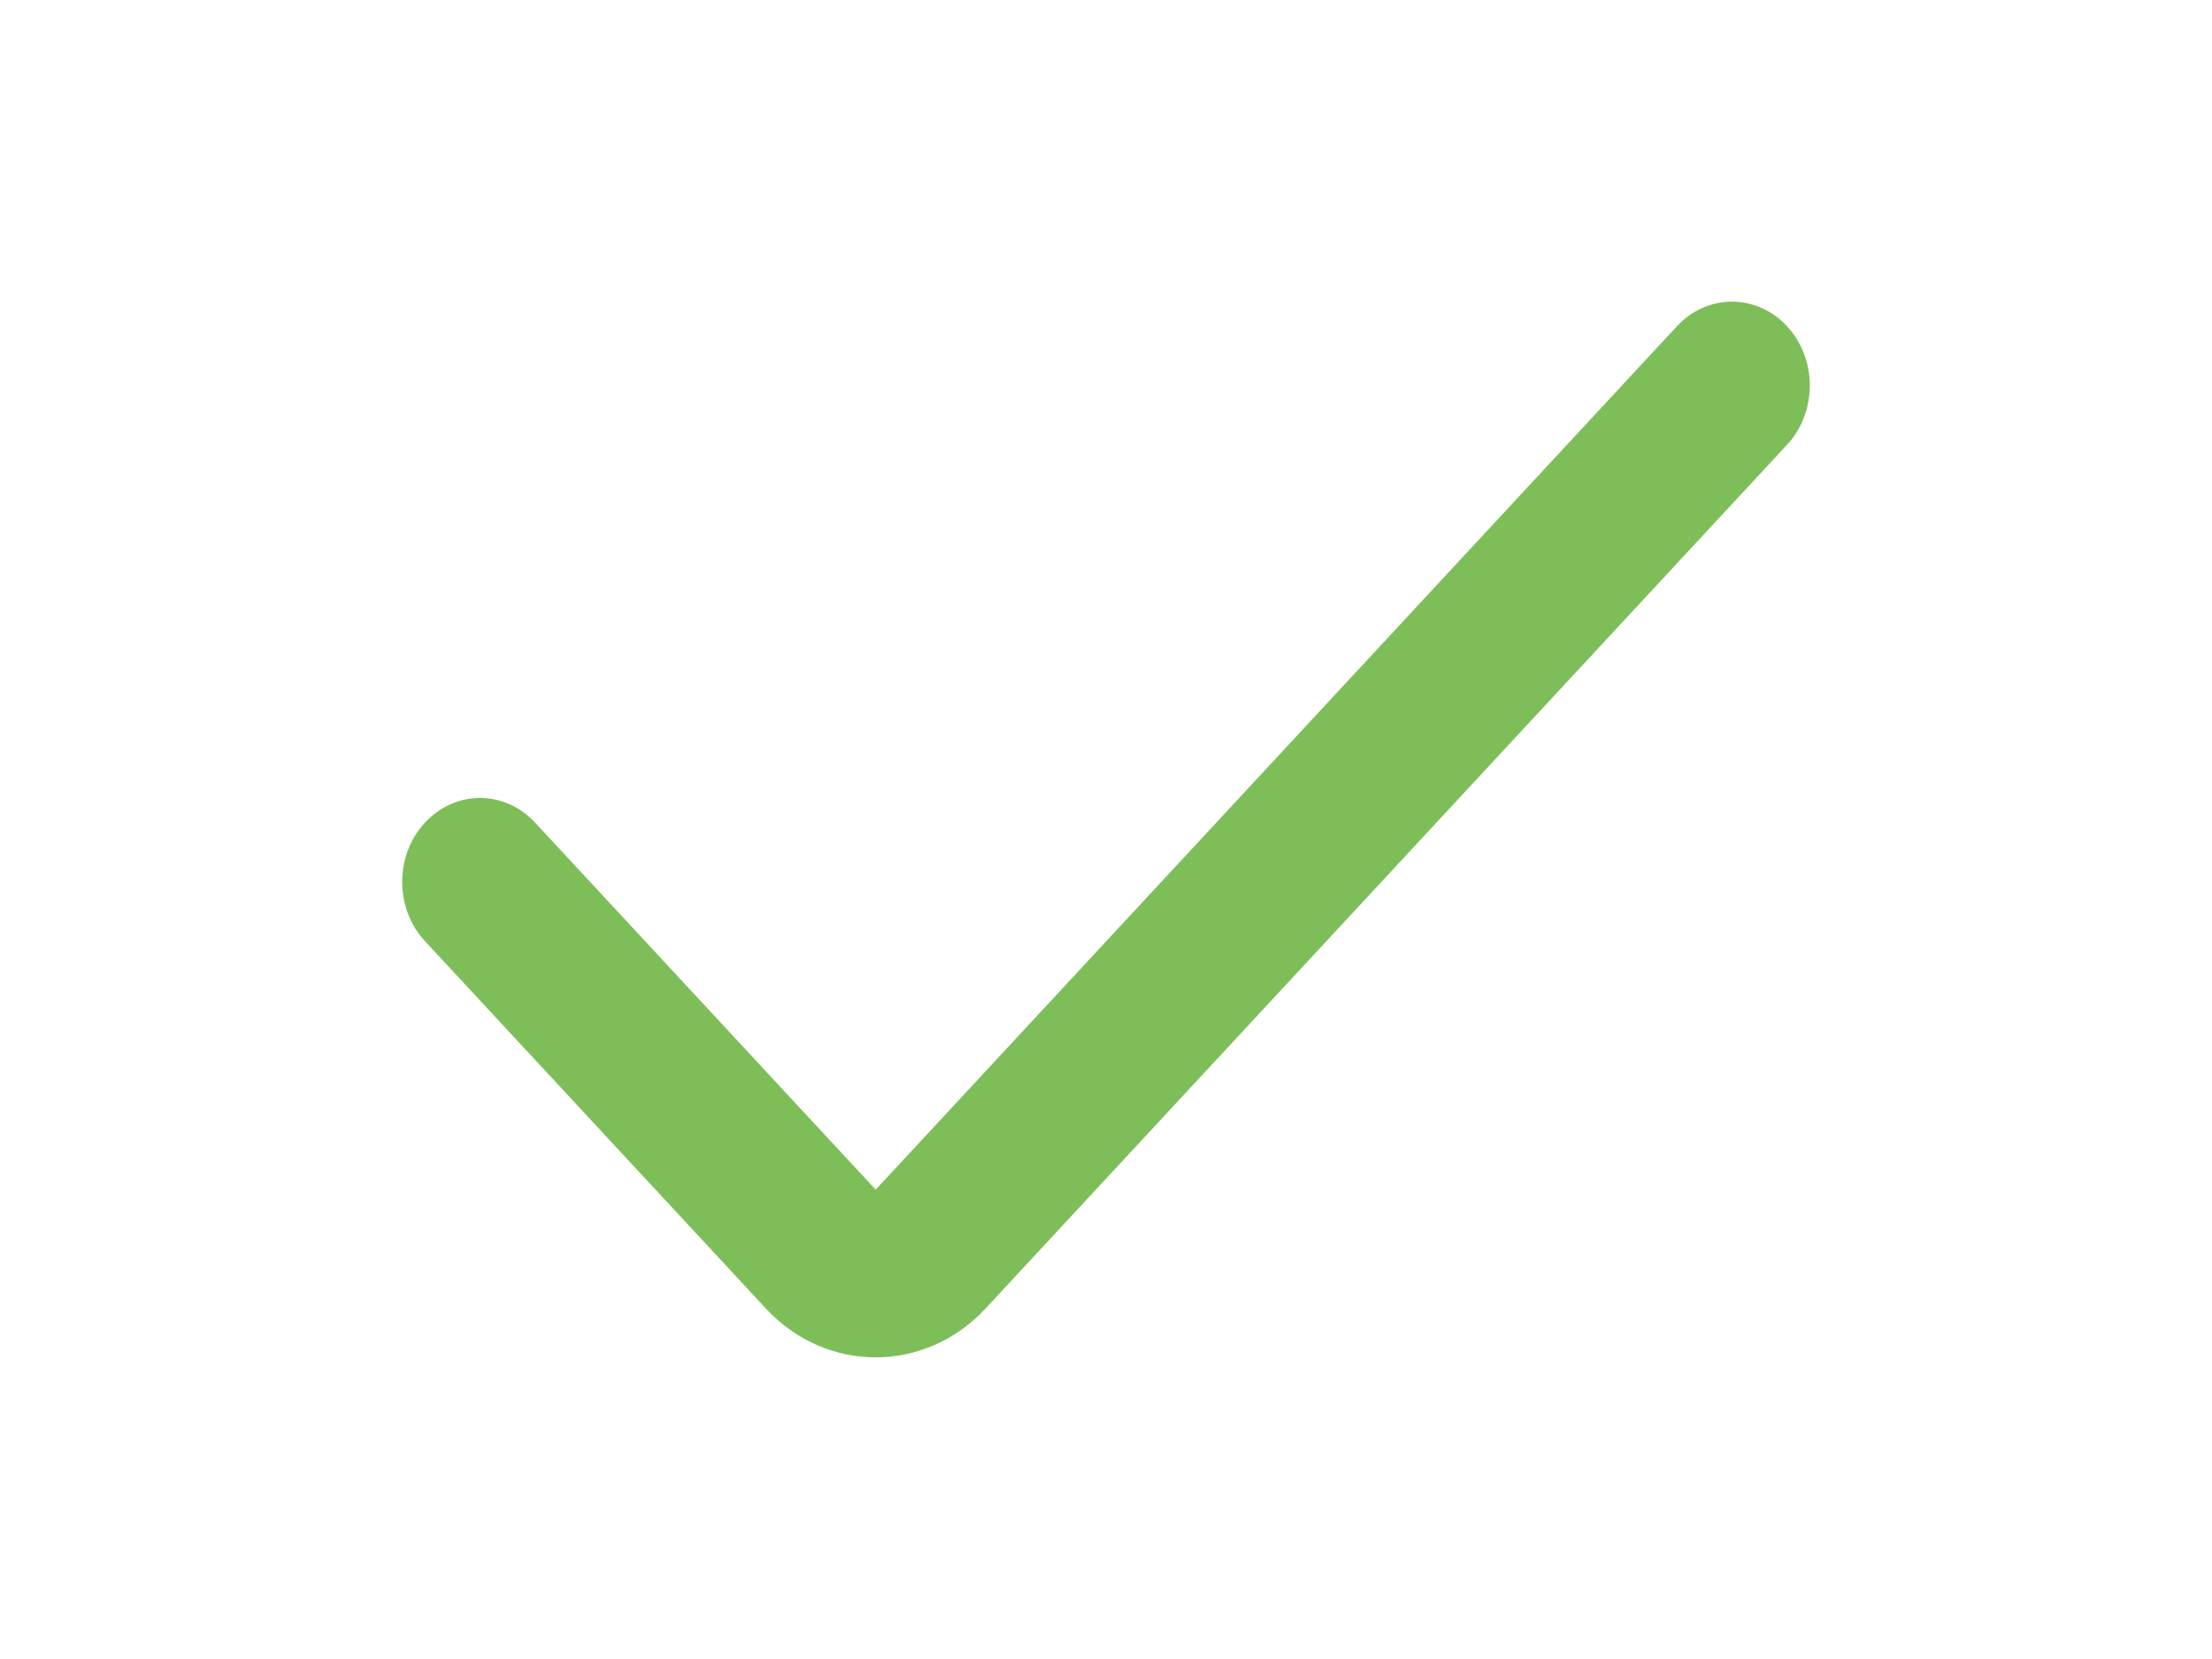
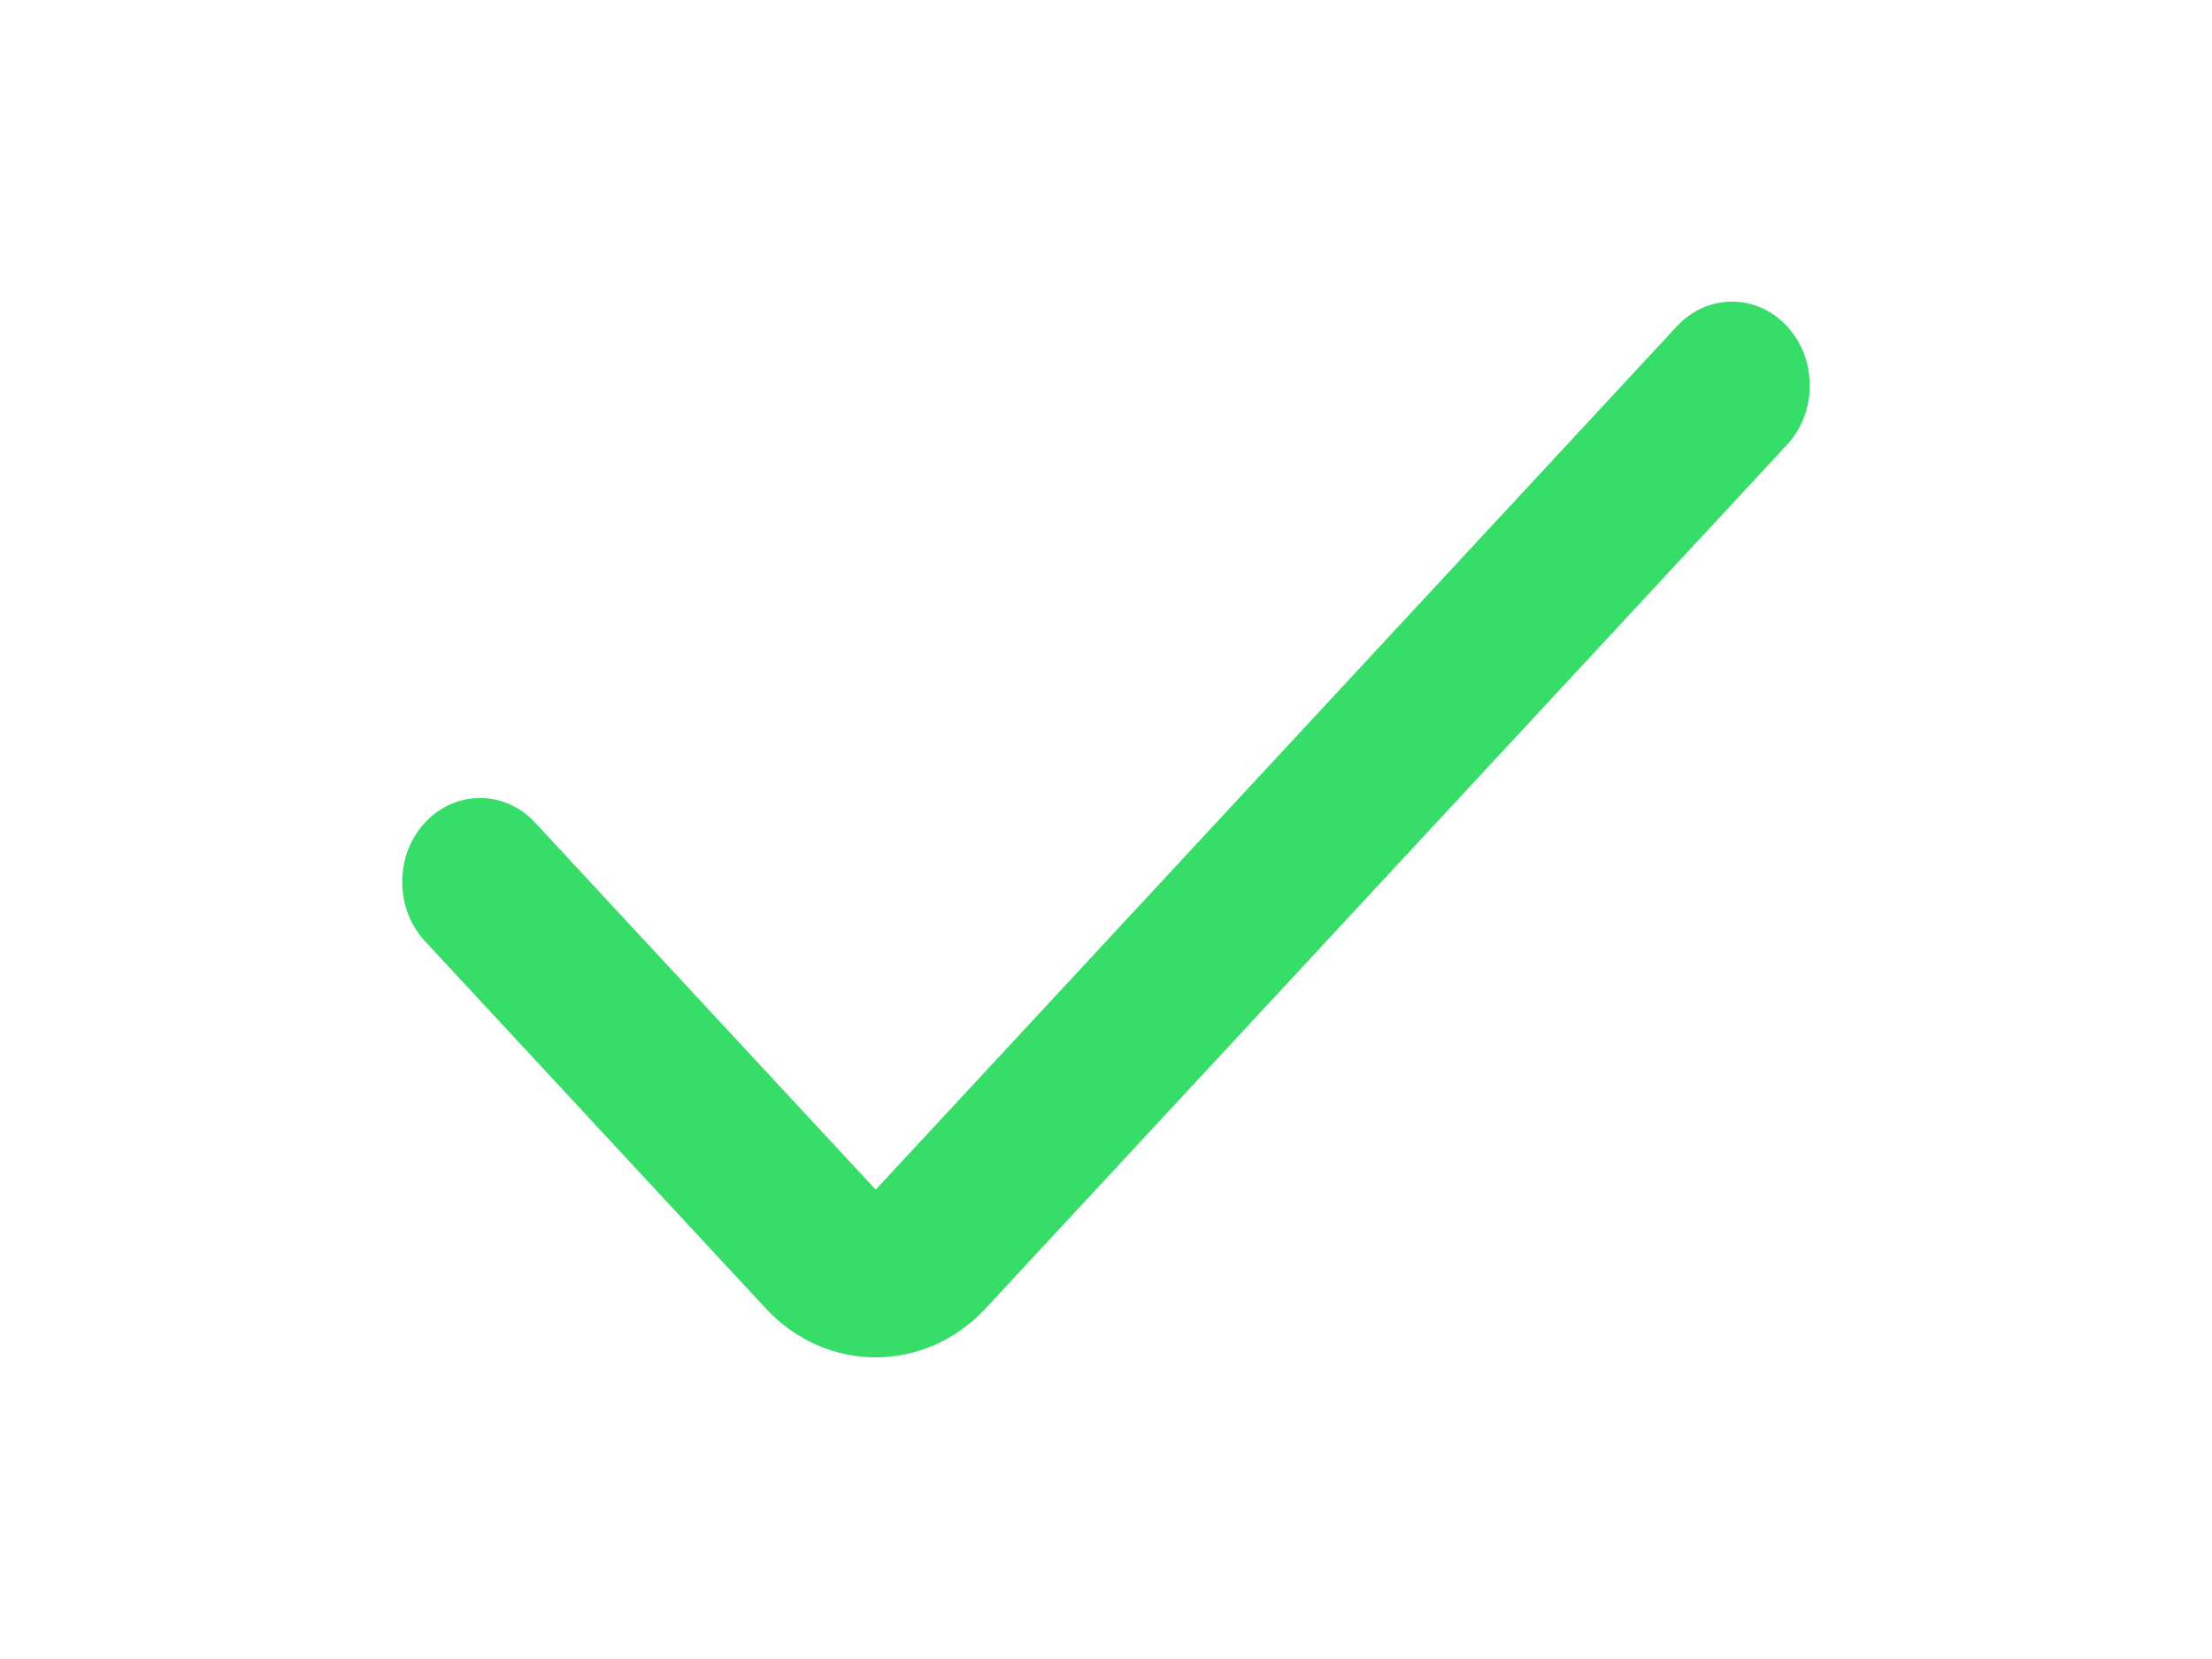
<svg xmlns="http://www.w3.org/2000/svg" width="44px" height="33px" viewBox="0 0 44 33" version="1.1">
  <defs />
  <g id="Icons" stroke="none" stroke-width="1" fill="none" fill-rule="evenodd">
-     <g id="icons/seen-active" fill="#7EBE59">
+     <g id="icons/seen-active" fill="#36DD69">
      <path d="M17.419,27 C16.626,27 15.833,26.675 15.23,26.024 L8.454,18.722 C7.849,18.07 7.849,17.013 8.454,16.362 C9.059,15.71 10.039,15.71 10.643,16.362 L17.419,23.664 L33.357,6.489 C33.962,5.837 34.942,5.837 35.546,6.489 C36.151,7.141 36.151,8.197 35.546,8.848 L19.608,26.024 C19.005,26.675 18.212,27 17.419,27 L17.419,27 Z" id="Shape" />
    </g>
  </g>
</svg>
